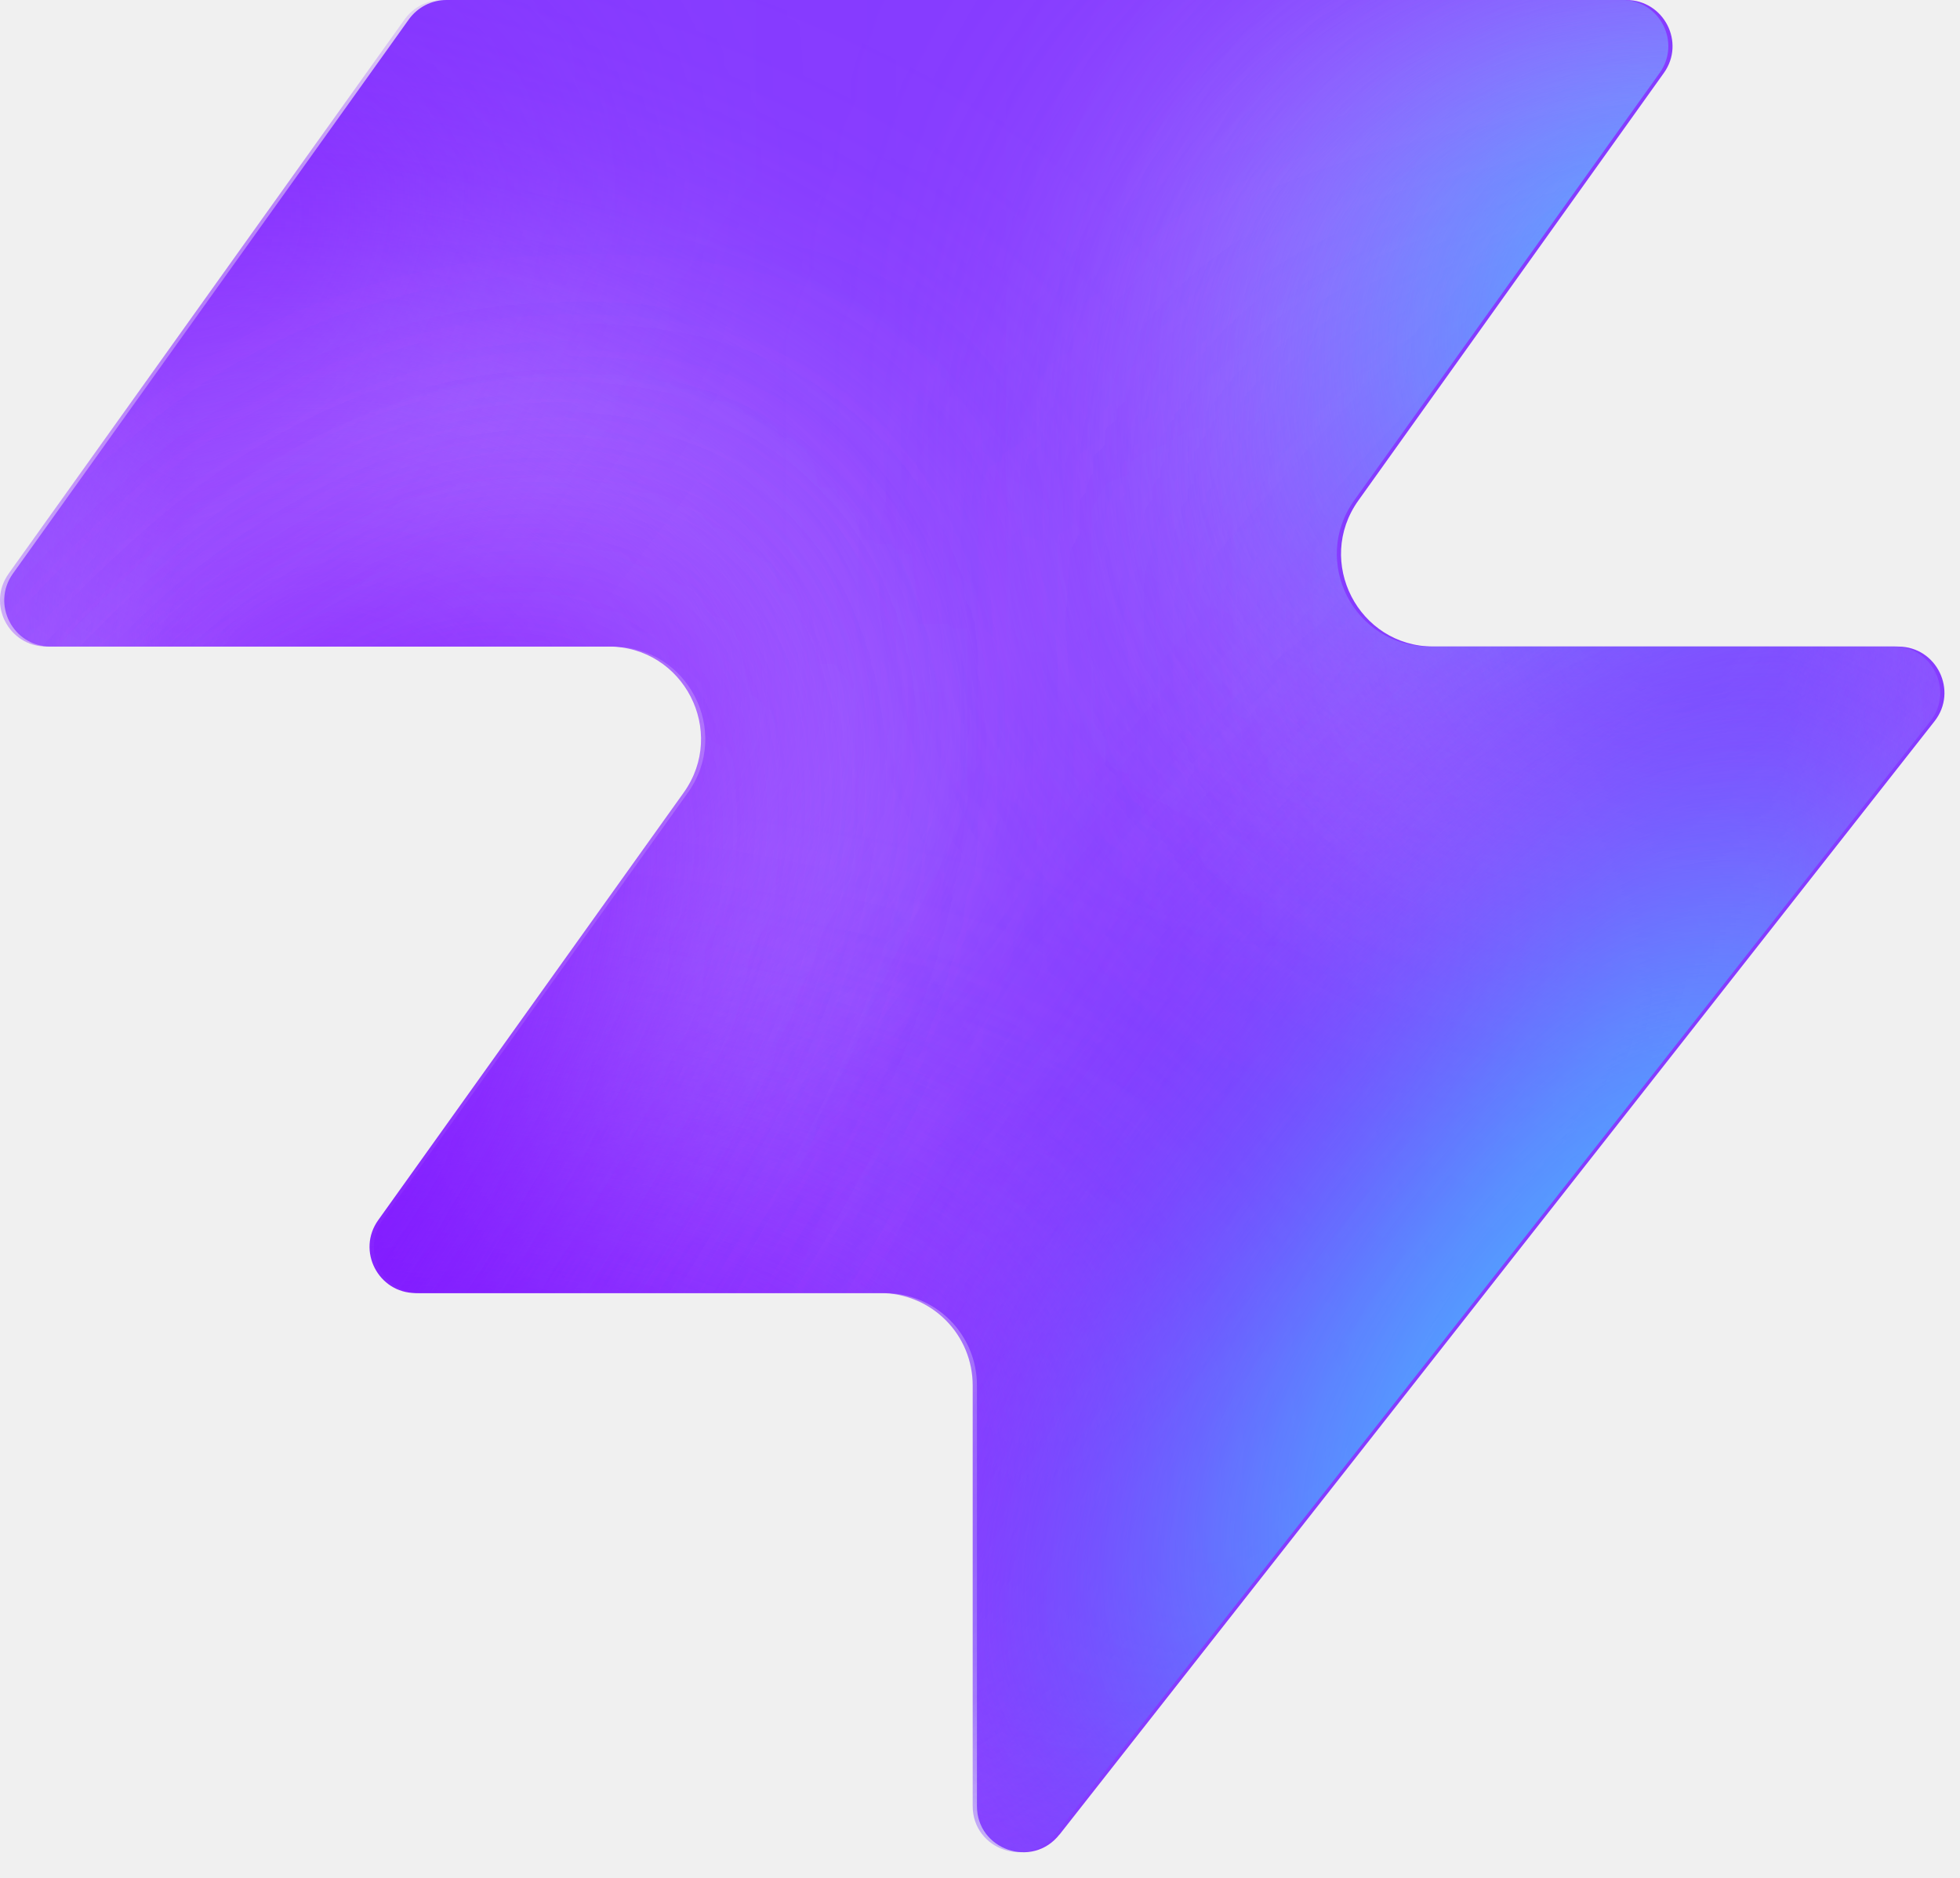
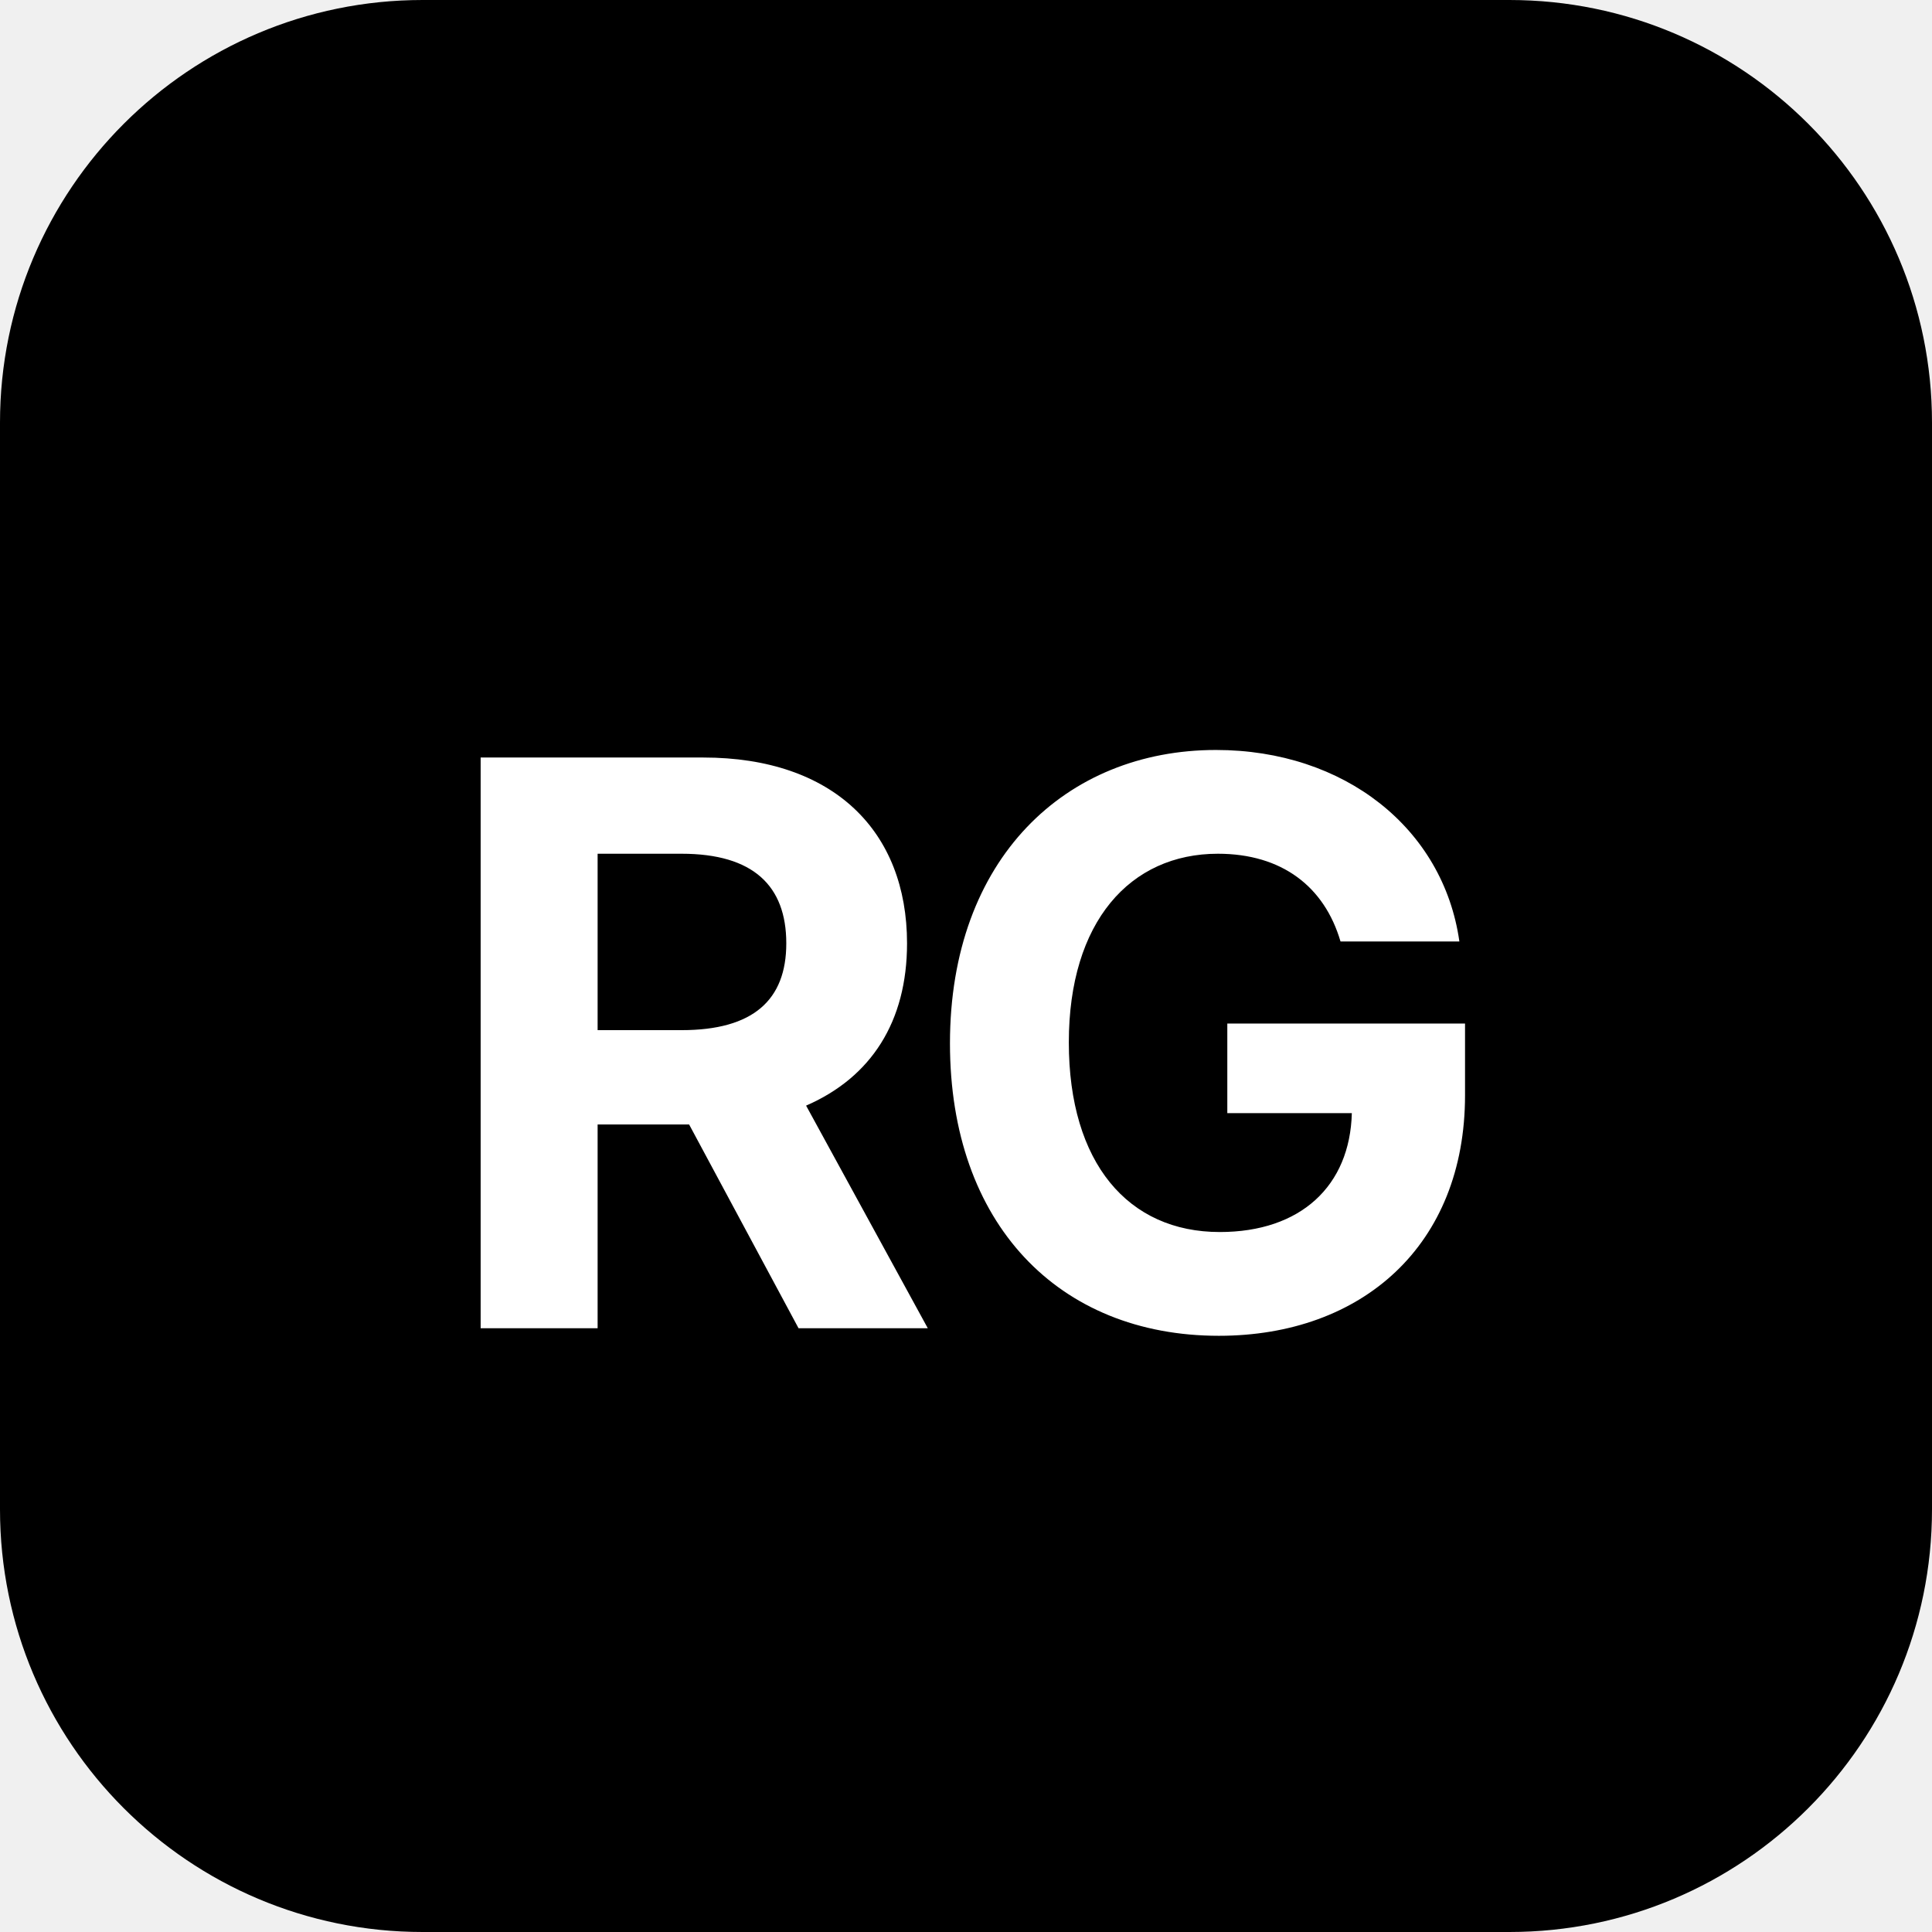
- <svg xmlns="http://www.w3.org/2000/svg" width="48" height="46" fill="none" viewBox="0 0 48 46">
-   <path fill="#863bff" d="M25.946 44.938c-.664.845-2.021.375-2.021-.698V33.937a2.26 2.26 0 0 0-2.262-2.262H10.287c-.92 0-1.456-1.04-.92-1.788l7.48-10.471c1.07-1.497 0-3.578-1.842-3.578H1.237c-.92 0-1.456-1.04-.92-1.788L10.013.474c.214-.297.556-.474.92-.474h28.894c.92 0 1.456 1.04.92 1.788l-7.48 10.471c-1.07 1.498 0 3.579 1.842 3.579h11.377c.943 0 1.473 1.088.89 1.83L25.947 44.94z" style="fill:#863bff;fill:color(display-p3 .525 .23 1);fill-opacity:1" />
-   <mask id="a" width="48" height="46" x="0" y="0" maskUnits="userSpaceOnUse" style="mask-type:alpha">
-     <path fill="#000" d="M25.842 44.938c-.664.844-2.021.375-2.021-.698V33.937a2.26 2.26 0 0 0-2.262-2.262H10.183c-.92 0-1.456-1.04-.92-1.788l7.48-10.471c1.07-1.498 0-3.579-1.842-3.579H1.133c-.92 0-1.456-1.04-.92-1.787L9.91.473c.214-.297.556-.474.92-.474h28.894c.92 0 1.456 1.04.92 1.788l-7.48 10.471c-1.07 1.498 0 3.578 1.842 3.578h11.377c.943 0 1.473 1.088.89 1.832L25.843 44.94z" style="fill:#000;fill-opacity:1" />
-   </mask>
-   <g mask="url(#a)">
-     <g filter="url(#b)">
-       <ellipse cx="5.508" cy="14.704" fill="#ede6ff" rx="5.508" ry="14.704" style="fill:#ede6ff;fill:color(display-p3 .927 .903 1);fill-opacity:1" transform="matrix(.00324 1 1 -.00324 -4.47 31.516)" />
-     </g>
-     <g filter="url(#c)">
-       <ellipse cx="10.399" cy="29.851" fill="#ede6ff" rx="10.399" ry="29.851" style="fill:#ede6ff;fill:color(display-p3 .927 .903 1);fill-opacity:1" transform="matrix(.00324 1 1 -.00324 -39.328 7.883)" />
-     </g>
-     <g filter="url(#d)">
-       <ellipse cx="5.508" cy="30.487" fill="#7e14ff" rx="5.508" ry="30.487" style="fill:#7e14ff;fill:color(display-p3 .492 .077 1);fill-opacity:1" transform="rotate(89.814 -25.913 -14.639)scale(1 -1)" />
-     </g>
-     <g filter="url(#e)">
-       <ellipse cx="5.508" cy="30.599" fill="#7e14ff" rx="5.508" ry="30.599" style="fill:#7e14ff;fill:color(display-p3 .492 .077 1);fill-opacity:1" transform="rotate(89.814 -32.644 -3.334)scale(1 -1)" />
-     </g>
-     <g filter="url(#f)">
-       <ellipse cx="5.508" cy="30.599" fill="#7e14ff" rx="5.508" ry="30.599" style="fill:#7e14ff;fill:color(display-p3 .492 .077 1);fill-opacity:1" transform="matrix(.00324 1 1 -.00324 -34.34 30.47)" />
-     </g>
-     <g filter="url(#g)">
-       <ellipse cx="14.072" cy="22.078" fill="#ede6ff" rx="14.072" ry="22.078" style="fill:#ede6ff;fill:color(display-p3 .927 .903 1);fill-opacity:1" transform="rotate(93.35 24.506 48.493)scale(-1 1)" />
-     </g>
-     <g filter="url(#h)">
-       <ellipse cx="3.47" cy="21.501" fill="#7e14ff" rx="3.47" ry="21.501" style="fill:#7e14ff;fill:color(display-p3 .492 .077 1);fill-opacity:1" transform="rotate(89.009 28.708 47.59)scale(-1 1)" />
-     </g>
-     <g filter="url(#i)">
-       <ellipse cx="3.47" cy="21.501" fill="#7e14ff" rx="3.47" ry="21.501" style="fill:#7e14ff;fill:color(display-p3 .492 .077 1);fill-opacity:1" transform="rotate(89.009 28.708 47.59)scale(-1 1)" />
-     </g>
-     <g filter="url(#j)">
-       <ellipse cx=".387" cy="8.972" fill="#7e14ff" rx="4.407" ry="29.108" style="fill:#7e14ff;fill:color(display-p3 .492 .077 1);fill-opacity:1" transform="rotate(39.51 .387 8.972)" />
-     </g>
-     <g filter="url(#k)">
-       <ellipse cx="47.523" cy="-6.092" fill="#7e14ff" rx="4.407" ry="29.108" style="fill:#7e14ff;fill:color(display-p3 .492 .077 1);fill-opacity:1" transform="rotate(37.892 47.523 -6.092)" />
-     </g>
-     <g filter="url(#l)">
-       <ellipse cx="41.412" cy="6.333" fill="#47bfff" rx="5.971" ry="9.665" style="fill:#47bfff;fill:color(display-p3 .28 .748 1);fill-opacity:1" transform="rotate(37.892 41.412 6.333)" />
-     </g>
-     <g filter="url(#m)">
-       <ellipse cx="-1.879" cy="38.332" fill="#7e14ff" rx="4.407" ry="29.108" style="fill:#7e14ff;fill:color(display-p3 .492 .077 1);fill-opacity:1" transform="rotate(37.892 -1.88 38.332)" />
-     </g>
-     <g filter="url(#n)">
-       <ellipse cx="-1.879" cy="38.332" fill="#7e14ff" rx="4.407" ry="29.108" style="fill:#7e14ff;fill:color(display-p3 .492 .077 1);fill-opacity:1" transform="rotate(37.892 -1.88 38.332)" />
-     </g>
-     <g filter="url(#o)">
-       <ellipse cx="35.651" cy="29.907" fill="#7e14ff" rx="4.407" ry="29.108" style="fill:#7e14ff;fill:color(display-p3 .492 .077 1);fill-opacity:1" transform="rotate(37.892 35.651 29.907)" />
-     </g>
-     <g filter="url(#p)">
-       <ellipse cx="38.418" cy="32.4" fill="#47bfff" rx="5.971" ry="15.297" style="fill:#47bfff;fill:color(display-p3 .28 .748 1);fill-opacity:1" transform="rotate(37.892 38.418 32.4)" />
-     </g>
-   </g>
-   <defs>
-     <filter id="b" width="60.045" height="41.654" x="-19.77" y="16.149" color-interpolation-filters="sRGB" filterUnits="userSpaceOnUse">
-       <feFlood flood-opacity="0" result="BackgroundImageFix" />
-       <feBlend in="SourceGraphic" in2="BackgroundImageFix" result="shape" />
-       <feGaussianBlur result="effect1_foregroundBlur_2002_17158" stdDeviation="7.659" />
-     </filter>
-     <filter id="c" width="90.34" height="51.437" x="-54.613" y="-7.533" color-interpolation-filters="sRGB" filterUnits="userSpaceOnUse">
-       <feFlood flood-opacity="0" result="BackgroundImageFix" />
-       <feBlend in="SourceGraphic" in2="BackgroundImageFix" result="shape" />
-       <feGaussianBlur result="effect1_foregroundBlur_2002_17158" stdDeviation="7.659" />
-     </filter>
-     <filter id="d" width="79.355" height="29.4" x="-49.64" y="2.03" color-interpolation-filters="sRGB" filterUnits="userSpaceOnUse">
-       <feFlood flood-opacity="0" result="BackgroundImageFix" />
-       <feBlend in="SourceGraphic" in2="BackgroundImageFix" result="shape" />
-       <feGaussianBlur result="effect1_foregroundBlur_2002_17158" stdDeviation="4.596" />
-     </filter>
-     <filter id="e" width="79.579" height="29.4" x="-45.045" y="20.029" color-interpolation-filters="sRGB" filterUnits="userSpaceOnUse">
-       <feFlood flood-opacity="0" result="BackgroundImageFix" />
-       <feBlend in="SourceGraphic" in2="BackgroundImageFix" result="shape" />
-       <feGaussianBlur result="effect1_foregroundBlur_2002_17158" stdDeviation="4.596" />
-     </filter>
-     <filter id="f" width="79.579" height="29.4" x="-43.513" y="21.178" color-interpolation-filters="sRGB" filterUnits="userSpaceOnUse">
-       <feFlood flood-opacity="0" result="BackgroundImageFix" />
-       <feBlend in="SourceGraphic" in2="BackgroundImageFix" result="shape" />
-       <feGaussianBlur result="effect1_foregroundBlur_2002_17158" stdDeviation="4.596" />
-     </filter>
-     <filter id="g" width="74.749" height="58.852" x="15.756" y="-17.901" color-interpolation-filters="sRGB" filterUnits="userSpaceOnUse">
-       <feFlood flood-opacity="0" result="BackgroundImageFix" />
-       <feBlend in="SourceGraphic" in2="BackgroundImageFix" result="shape" />
-       <feGaussianBlur result="effect1_foregroundBlur_2002_17158" stdDeviation="7.659" />
-     </filter>
-     <filter id="h" width="61.377" height="25.362" x="23.548" y="2.284" color-interpolation-filters="sRGB" filterUnits="userSpaceOnUse">
-       <feFlood flood-opacity="0" result="BackgroundImageFix" />
-       <feBlend in="SourceGraphic" in2="BackgroundImageFix" result="shape" />
-       <feGaussianBlur result="effect1_foregroundBlur_2002_17158" stdDeviation="4.596" />
-     </filter>
-     <filter id="i" width="61.377" height="25.362" x="23.548" y="2.284" color-interpolation-filters="sRGB" filterUnits="userSpaceOnUse">
-       <feFlood flood-opacity="0" result="BackgroundImageFix" />
-       <feBlend in="SourceGraphic" in2="BackgroundImageFix" result="shape" />
-       <feGaussianBlur result="effect1_foregroundBlur_2002_17158" stdDeviation="4.596" />
-     </filter>
-     <filter id="j" width="56.045" height="63.649" x="-27.636" y="-22.853" color-interpolation-filters="sRGB" filterUnits="userSpaceOnUse">
-       <feFlood flood-opacity="0" result="BackgroundImageFix" />
-       <feBlend in="SourceGraphic" in2="BackgroundImageFix" result="shape" />
-       <feGaussianBlur result="effect1_foregroundBlur_2002_17158" stdDeviation="4.596" />
-     </filter>
-     <filter id="k" width="54.814" height="64.646" x="20.116" y="-38.415" color-interpolation-filters="sRGB" filterUnits="userSpaceOnUse">
-       <feFlood flood-opacity="0" result="BackgroundImageFix" />
-       <feBlend in="SourceGraphic" in2="BackgroundImageFix" result="shape" />
-       <feGaussianBlur result="effect1_foregroundBlur_2002_17158" stdDeviation="4.596" />
-     </filter>
-     <filter id="l" width="33.541" height="35.313" x="24.641" y="-11.323" color-interpolation-filters="sRGB" filterUnits="userSpaceOnUse">
-       <feFlood flood-opacity="0" result="BackgroundImageFix" />
-       <feBlend in="SourceGraphic" in2="BackgroundImageFix" result="shape" />
-       <feGaussianBlur result="effect1_foregroundBlur_2002_17158" stdDeviation="4.596" />
-     </filter>
-     <filter id="m" width="54.814" height="64.646" x="-29.286" y="6.009" color-interpolation-filters="sRGB" filterUnits="userSpaceOnUse">
-       <feFlood flood-opacity="0" result="BackgroundImageFix" />
-       <feBlend in="SourceGraphic" in2="BackgroundImageFix" result="shape" />
-       <feGaussianBlur result="effect1_foregroundBlur_2002_17158" stdDeviation="4.596" />
-     </filter>
-     <filter id="n" width="54.814" height="64.646" x="-29.286" y="6.009" color-interpolation-filters="sRGB" filterUnits="userSpaceOnUse">
-       <feFlood flood-opacity="0" result="BackgroundImageFix" />
-       <feBlend in="SourceGraphic" in2="BackgroundImageFix" result="shape" />
-       <feGaussianBlur result="effect1_foregroundBlur_2002_17158" stdDeviation="4.596" />
-     </filter>
-     <filter id="o" width="54.814" height="64.646" x="8.244" y="-2.416" color-interpolation-filters="sRGB" filterUnits="userSpaceOnUse">
-       <feFlood flood-opacity="0" result="BackgroundImageFix" />
-       <feBlend in="SourceGraphic" in2="BackgroundImageFix" result="shape" />
-       <feGaussianBlur result="effect1_foregroundBlur_2002_17158" stdDeviation="4.596" />
-     </filter>
-     <filter id="p" width="39.409" height="43.623" x="18.713" y="10.588" color-interpolation-filters="sRGB" filterUnits="userSpaceOnUse">
-       <feFlood flood-opacity="0" result="BackgroundImageFix" />
-       <feBlend in="SourceGraphic" in2="BackgroundImageFix" result="shape" />
-       <feGaussianBlur result="effect1_foregroundBlur_2002_17158" stdDeviation="4.596" />
-     </filter>
-   </defs>
+ <svg xmlns="http://www.w3.org/2000/svg" viewBox="0 0 32 32">
+   <rect width="32" height="32" rx="7" fill="#000" />
+   <text x="16" y="22" text-anchor="middle" font-family="-apple-system, BlinkMacSystemFont, 'SF Pro Display', 'Segoe UI', sans-serif" font-size="13" font-weight="700" letter-spacing="-0.5" fill="white">RG</text>
</svg>
